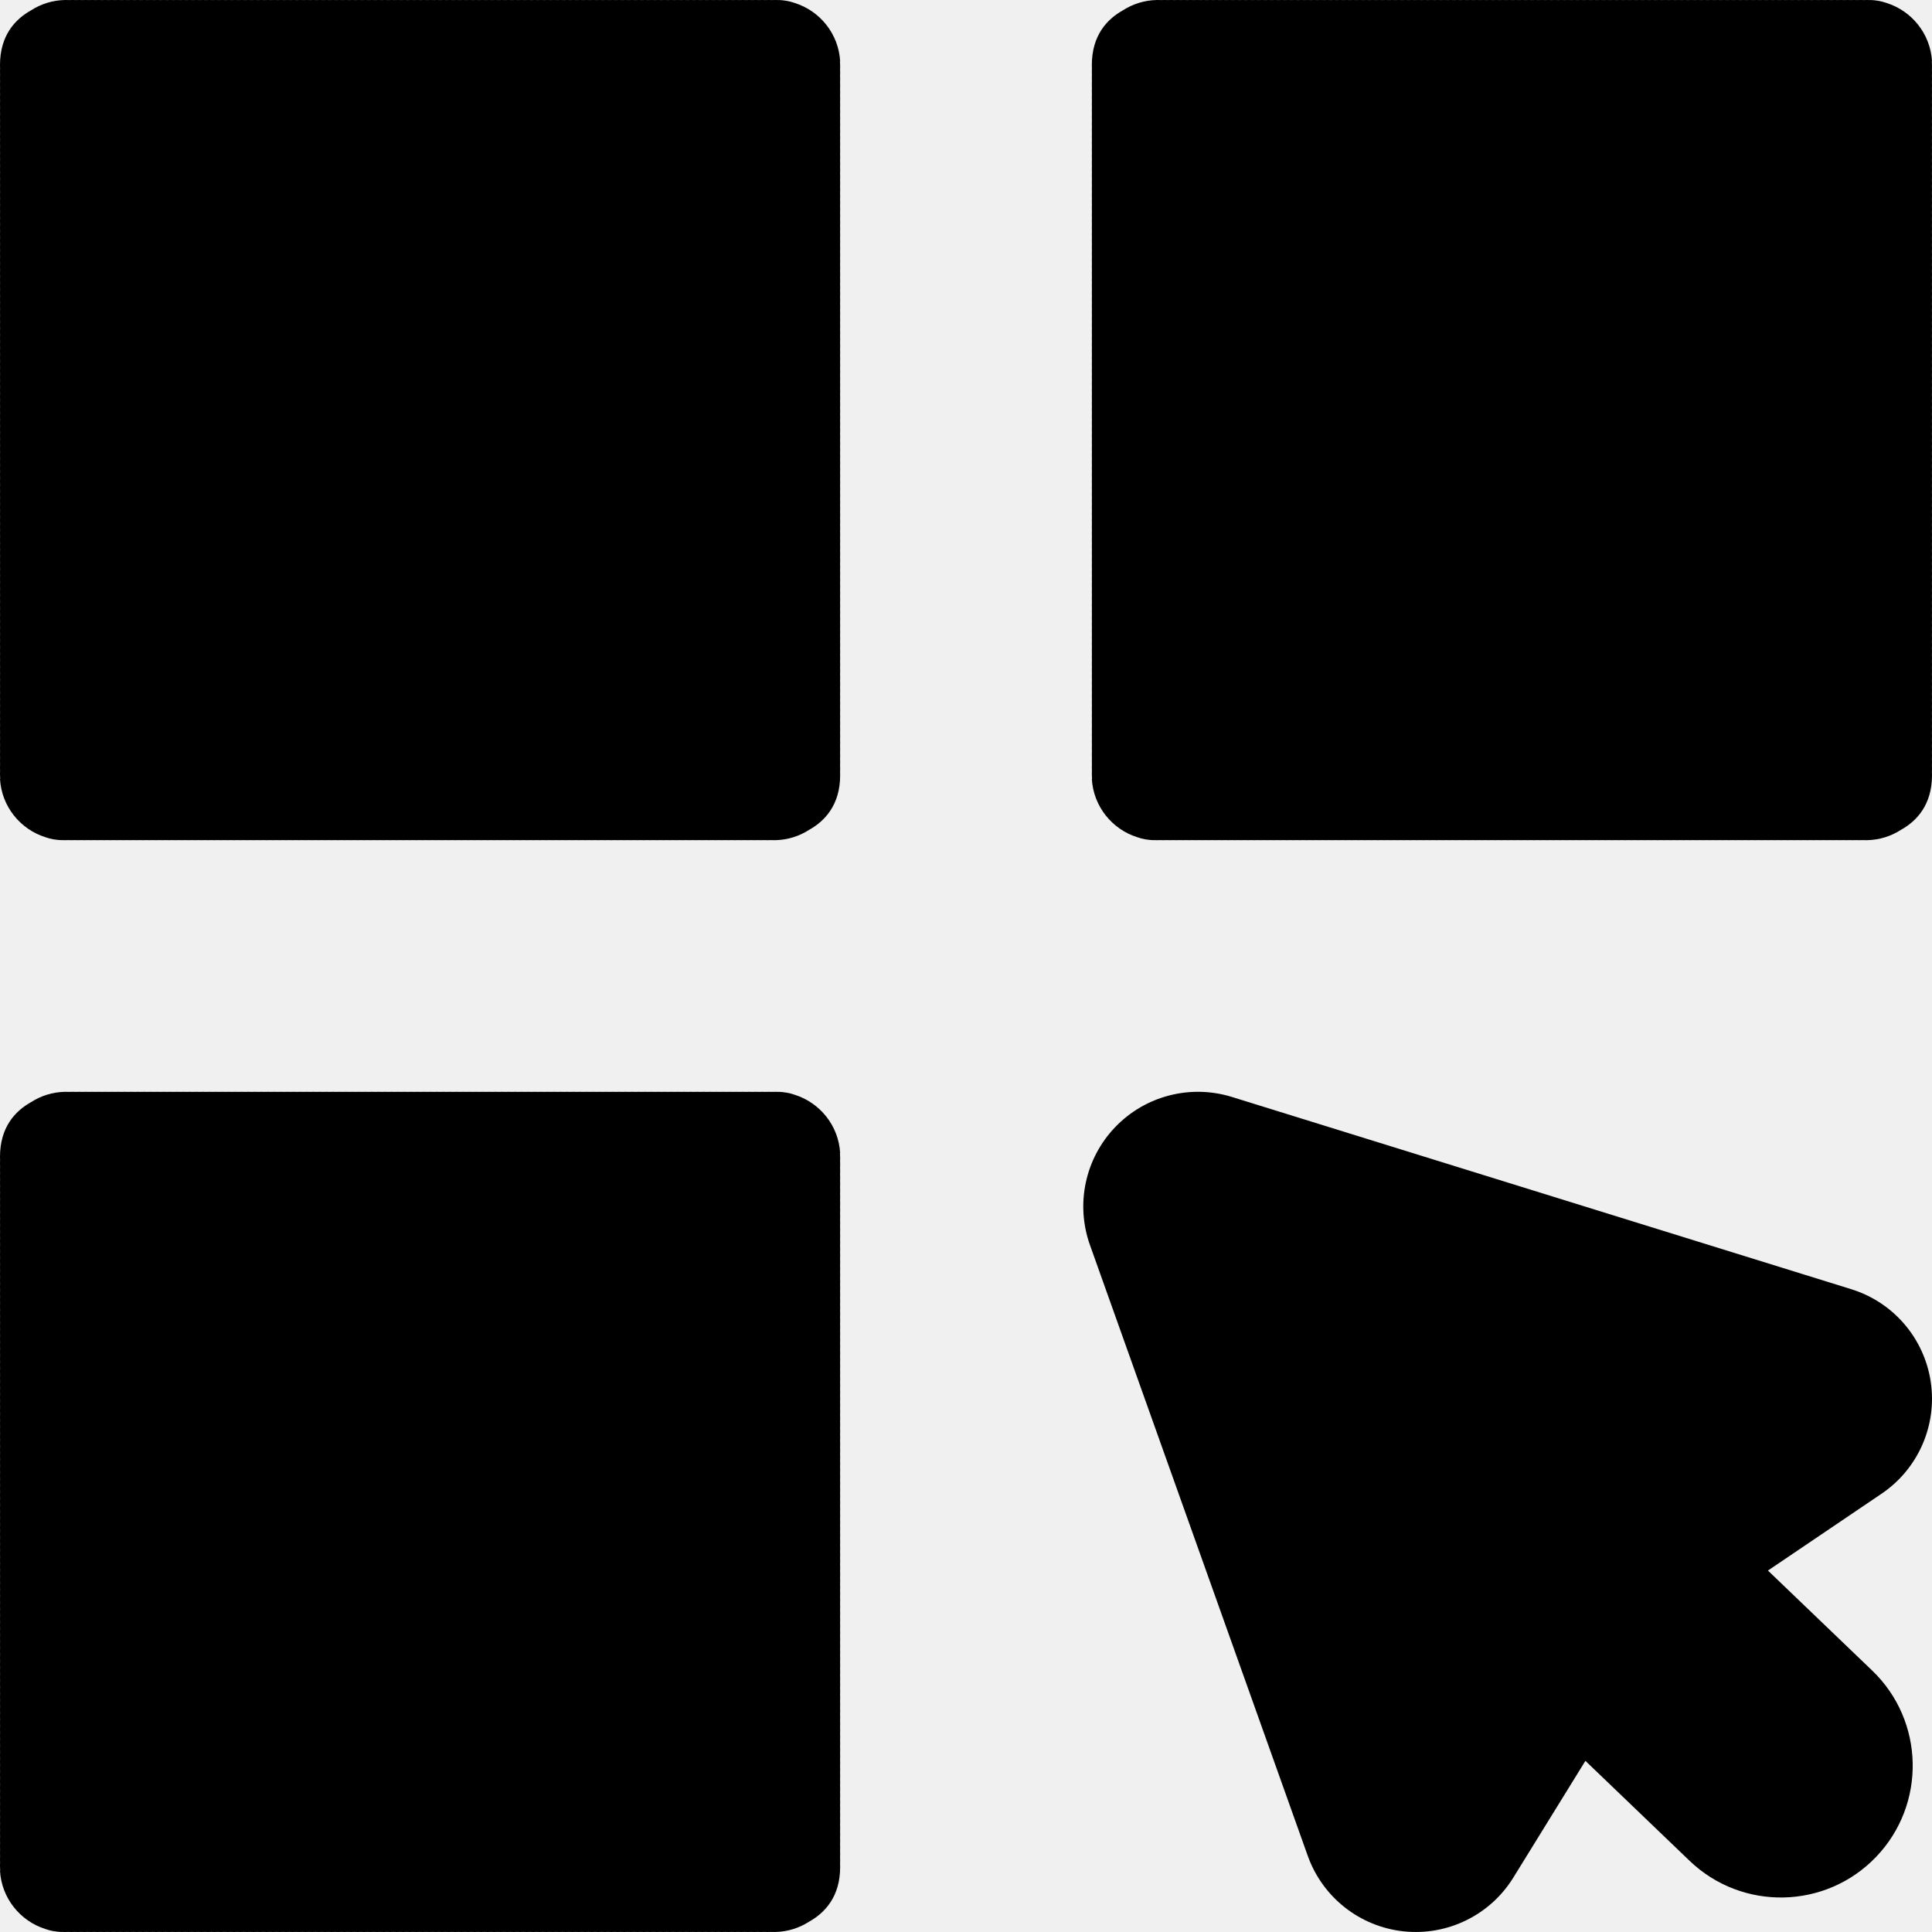
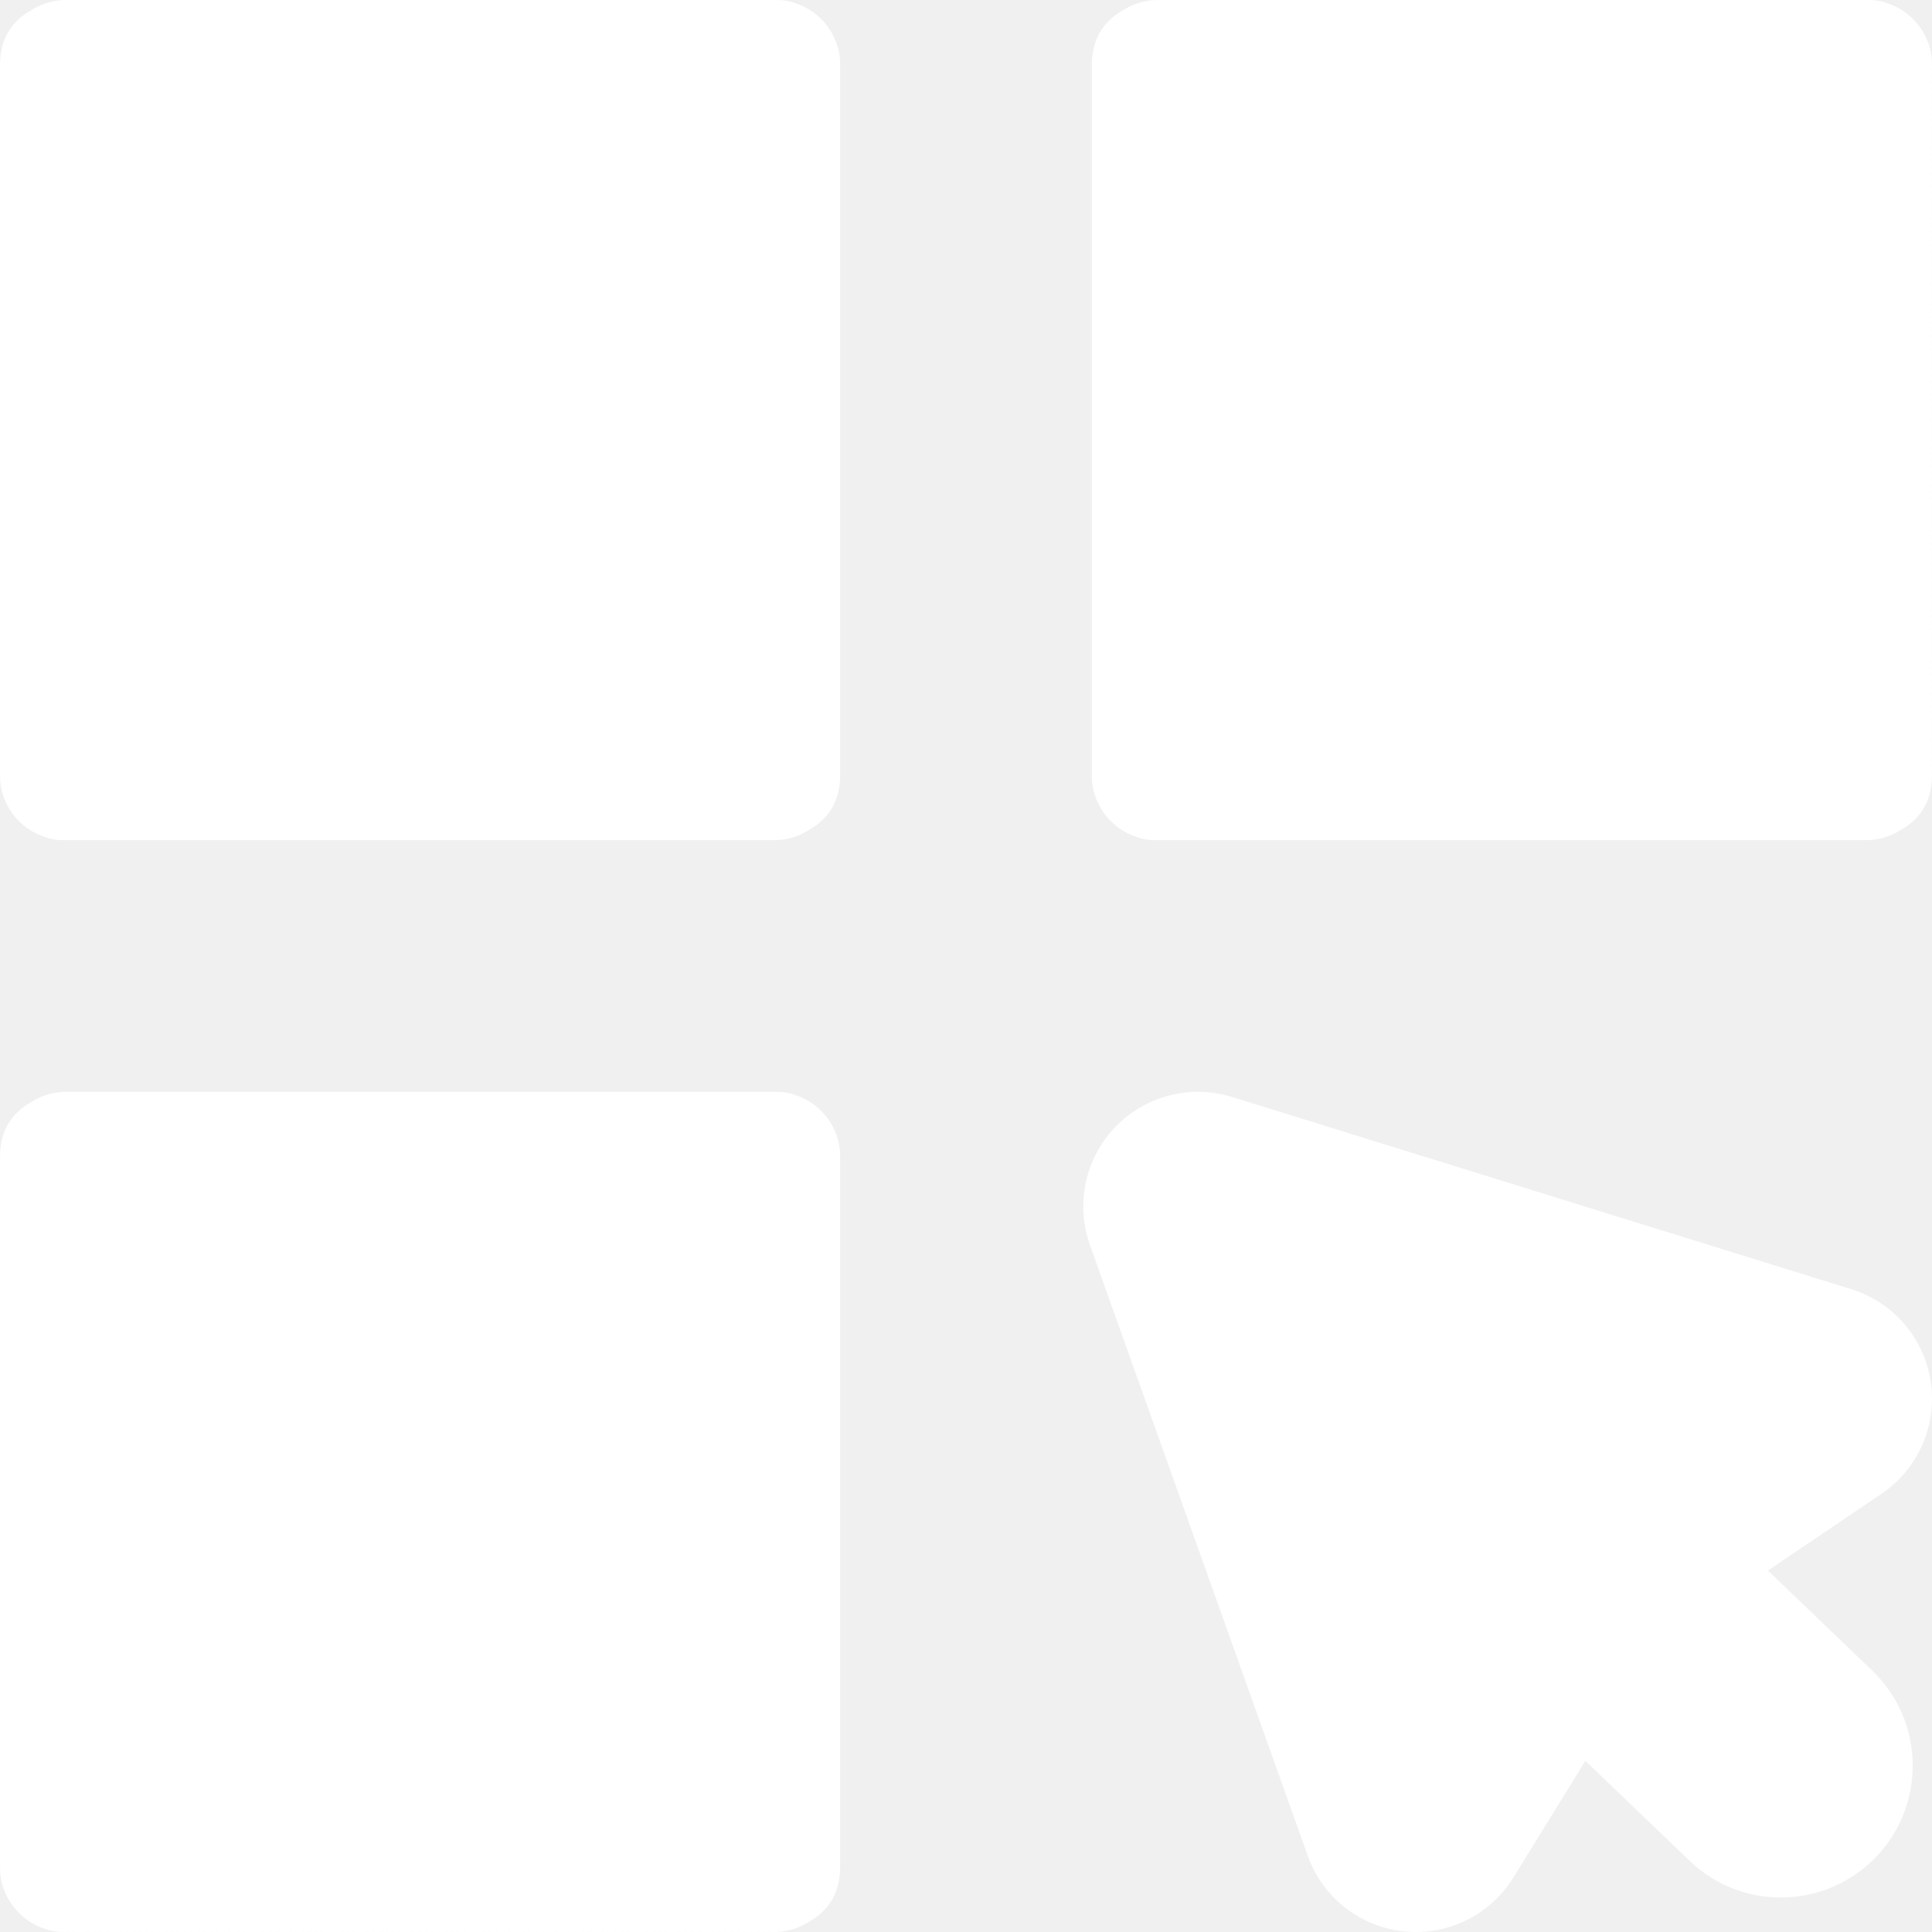
- <svg xmlns="http://www.w3.org/2000/svg" width="100%" height="100%" viewBox="0 0 512 512" version="1.1" xml:space="preserve" style="fill-rule:evenodd;clip-rule:evenodd;stroke-linejoin:round;stroke-miterlimit:2;">
+ <svg xmlns="http://www.w3.org/2000/svg" width="100%" height="100%" viewBox="0 0 512 512" version="1.1" xml:space="preserve" style="fill:white;fill-rule:evenodd;clip-rule:evenodd;stroke-linejoin:round;stroke-miterlimit:2;">
  <g transform="matrix(1.48959,0,0,1.48959,-133.607,-119.705)">
    <path d="M371.75,393.631L390.291,411.417C399.634,420.379 414.495,420.071 423.457,410.728C432.419,401.386 432.11,386.525 422.767,377.563C422.767,377.563 404.226,359.776 404.226,359.776C404.226,359.776 424.438,346.106 424.438,346.106C430.936,341.712 434.339,333.982 433.191,326.222C432.043,318.462 426.549,312.048 419.057,309.722C419.057,309.722 308.869,275.52 308.869,275.52C301.488,273.229 293.447,275.305 288.098,280.881C282.748,286.458 281.009,294.578 283.604,301.857C283.604,301.857 322.355,410.529 322.355,410.529C324.99,417.917 331.627,423.141 339.428,423.965C347.229,424.79 354.811,421.069 358.932,414.394L371.75,393.631Z" />
  </g>
  <g id="boxes" transform="matrix(1.57422,0,0,1.57422,-134.589,140.169)">
    <path d="M216.601,94.759L216.601,94.775C216.402,94.764 216.202,94.759 216,94.759L215.452,94.773L214.905,94.759L214.357,94.773L213.81,94.759L213.262,94.773L212.715,94.759L212.167,94.773L211.62,94.759L211.072,94.773L210.525,94.759L209.977,94.773L209.43,94.759L208.882,94.773L208.335,94.759L207.787,94.773L207.24,94.759L206.692,94.773L206.145,94.759L205.597,94.773L205.05,94.759L204.502,94.773L203.955,94.759L203.407,94.773L202.86,94.759L202.312,94.773L201.765,94.759L201.217,94.773L200.67,94.759L200.122,94.773L199.575,94.759L199.027,94.773L198.48,94.759L197.932,94.773L197.385,94.759L196.837,94.773L196.29,94.759L195.743,94.773L195.195,94.759L194.648,94.773L194.1,94.759L193.553,94.773L193.005,94.759L192.457,94.773L191.91,94.759L191.362,94.773L190.815,94.759L190.267,94.773L189.72,94.759L189.172,94.773L188.625,94.759L188.077,94.773L187.53,94.759L186.982,94.773L186.435,94.759L185.887,94.773L185.34,94.759L184.793,94.773L184.245,94.759L183.698,94.773L183.15,94.759L182.603,94.773L182.055,94.759L181.508,94.773L180.96,94.759L180.413,94.773L179.865,94.759L179.318,94.773L178.77,94.759L178.223,94.773L177.675,94.759L177.127,94.773L176.58,94.759L176.032,94.773L175.485,94.759L174.937,94.773L174.39,94.759L173.842,94.773L173.295,94.759L172.747,94.773L172.2,94.759L171.652,94.773L171.105,94.759L170.557,94.773L170.01,94.759L169.462,94.773L168.915,94.759L168.367,94.773L167.82,94.759L167.272,94.773L166.725,94.759L166.177,94.773L165.63,94.759L165.082,94.773L164.535,94.759L163.987,94.773L163.44,94.759L162.892,94.773L162.345,94.759L161.797,94.773L161.25,94.759L160.702,94.773L160.155,94.759L159.607,94.773L159.06,94.759L158.512,94.773L157.965,94.759L157.417,94.773L156.87,94.759L156.322,94.773L155.775,94.759L155.227,94.773L154.68,94.759L154.132,94.773L153.585,94.759L153.037,94.773L152.49,94.759L151.942,94.773L151.395,94.759L150.847,94.773L150.3,94.759L149.752,94.773L149.205,94.759L148.657,94.773L148.11,94.759L147.562,94.773L147.015,94.759L146.467,94.773L145.92,94.759L145.372,94.773L144.825,94.759L144.277,94.773L143.73,94.759L143.182,94.773L142.635,94.759L142.087,94.773L141.54,94.759L140.992,94.773L140.445,94.759L139.897,94.773L139.35,94.759L138.802,94.773L138.255,94.759L137.707,94.773L137.16,94.759L136.612,94.773L136.065,94.759L135.517,94.773L134.97,94.759L134.422,94.773L133.875,94.759L133.327,94.773L132.78,94.759L132.232,94.773L131.685,94.759L131.137,94.773L130.59,94.759L130.042,94.773L129.495,94.759L128.947,94.773L128.4,94.759L127.852,94.773L127.305,94.759L126.757,94.773L126.21,94.759L125.662,94.773L125.115,94.759L124.567,94.773L124.02,94.759L123.472,94.773L122.925,94.759L122.377,94.773L121.83,94.759L121.282,94.773L120.735,94.759L120.187,94.773L119.64,94.759L119.092,94.773L118.545,94.759L117.997,94.773L117.45,94.759L116.902,94.773L116.355,94.759L115.807,94.773L115.26,94.759L114.712,94.773L114.165,94.759L113.617,94.773L113.07,94.759L112.522,94.773L111.975,94.759L111.427,94.773L110.88,94.759L110.332,94.773L109.785,94.759L109.237,94.773L108.69,94.759L108.142,94.773L107.595,94.759L107.047,94.773L106.5,94.759L105.952,94.773L105.405,94.759L104.857,94.773L104.31,94.759L103.762,94.773L103.215,94.759L102.667,94.773L102.12,94.759L101.572,94.773L101.025,94.759L100.477,94.773L99.93,94.759L99.382,94.773L98.835,94.759L98.287,94.773L97.74,94.759L97.192,94.773L96.445,94.759C96.445,94.759 96.433,94.76 96.408,94.762C94.321,94.806 92.377,95.435 90.733,96.493C88.076,97.972 85.495,100.698 85.495,105.709L85.509,106.257L85.495,106.804L85.509,107.352L85.495,107.899L85.509,108.447L85.495,108.994L85.509,109.542L85.495,110.089L85.509,110.637L85.495,111.184L85.509,111.732L85.495,112.279L85.509,112.827L85.495,113.374L85.509,113.922L85.495,114.469L85.509,115.017L85.495,115.564L85.509,116.112L85.495,116.659L85.509,117.207L85.495,117.754L85.509,118.302L85.495,118.849L85.509,119.397L85.495,119.944L85.509,120.492L85.495,121.039L85.509,121.587L85.495,122.134L85.509,122.682L85.495,123.229L85.509,123.777L85.495,124.324L85.509,124.872L85.495,125.419L85.509,125.966L85.495,126.514L85.509,127.061L85.495,127.609L85.509,128.156L85.495,128.704L85.509,129.252L85.495,129.799L85.509,130.347L85.495,130.894L85.509,131.442L85.495,131.989L85.509,132.537L85.495,133.084L85.509,133.632L85.495,134.179L85.509,134.727L85.495,135.274L85.509,135.822L85.495,136.369L85.509,136.916L85.495,137.464L85.509,138.011L85.495,138.559L85.509,139.106L85.495,139.654L85.509,140.201L85.495,140.749L85.509,141.296L85.495,141.844L85.509,142.391L85.495,142.939L85.509,143.486L85.495,144.034L85.509,144.581L85.495,145.129L85.509,145.677L85.495,146.224L85.509,146.772L85.495,147.319L85.509,147.867L85.495,148.414L85.509,148.962L85.495,149.509L85.509,150.057L85.495,150.604L85.509,151.152L85.495,151.699L85.509,152.247L85.495,152.794L85.509,153.342L85.495,153.889L85.509,154.437L85.495,154.984L85.509,155.532L85.495,156.079L85.509,156.627L85.495,157.174L85.509,157.722L85.495,158.269L85.509,158.817L85.495,159.364L85.509,159.912L85.495,160.459L85.509,161.007L85.495,161.554L85.509,162.102L85.495,162.649L85.509,163.197L85.495,163.744L85.509,164.292L85.495,164.839L85.509,165.387L85.495,165.934L85.509,166.482L85.495,167.029L85.509,167.577L85.495,168.124L85.509,168.672L85.495,169.219L85.509,169.767L85.495,170.314L85.509,170.862L85.495,171.409L85.509,171.957L85.495,172.504L85.509,173.052L85.495,173.599L85.509,174.147L85.495,174.694L85.509,175.242L85.495,175.789L85.509,176.337L85.495,176.884L85.509,177.432L85.495,177.979L85.509,178.527L85.495,179.074L85.509,179.622L85.495,180.169L85.509,180.717L85.495,181.264L85.509,181.812L85.495,182.359L85.509,182.907L85.495,183.454L85.509,184.002L85.495,184.549L85.509,185.097L85.495,185.644L85.509,186.192L85.495,186.739L85.509,187.287L85.495,187.834L85.509,188.382L85.495,188.929L85.509,189.477L85.495,190.024L85.509,190.572L85.495,191.119L85.509,191.667L85.495,192.214L85.509,192.762L85.495,193.309L85.509,193.857L85.495,194.404L85.509,194.952L85.495,195.499L85.509,196.047L85.495,196.594L85.509,197.142L85.495,197.689L85.509,198.237L85.495,198.784L85.509,199.332L85.495,199.879L85.509,200.427L85.495,200.974L85.509,201.522L85.495,202.069L85.509,202.617L85.495,203.164L85.509,203.712L85.495,204.259L85.509,204.807L85.495,205.354L85.509,205.902L85.495,206.449L85.509,206.997L85.495,207.544L85.509,208.092L85.495,208.639L85.509,209.187L85.495,209.734L85.509,210.282L85.495,210.829L85.509,211.377L85.495,211.924L85.509,212.472L85.495,213.019L85.509,213.567L85.495,214.114L85.509,214.662L85.495,215.209L85.509,215.757L85.495,216.304L85.509,216.852L85.495,217.399L85.509,217.947L85.495,218.494L85.509,219.042L85.495,219.589L85.509,220.137L85.495,220.684L85.509,221.232L85.495,221.779L85.509,222.327L85.495,222.874L85.509,223.422L85.495,223.969L85.509,224.517L85.495,225.064C85.495,225.345 85.506,225.624 85.527,225.899L85.495,225.899C85.766,230.51 88.895,234.358 93.133,235.695L93.173,235.71C94.028,236.018 94.92,236.152 95.825,236.199L95.825,236.183C96.024,236.194 96.225,236.199 96.426,236.199L96.974,236.186L97.521,236.199L98.069,236.186L98.616,236.199L99.164,236.186L99.711,236.199L100.259,236.186L100.806,236.199L101.354,236.186L101.901,236.199L102.449,236.186L102.996,236.199L103.544,236.186L104.091,236.199L104.639,236.186L105.186,236.199L105.734,236.186L106.281,236.199L106.829,236.186L107.376,236.199L107.924,236.186L108.471,236.199L109.019,236.186L109.566,236.199L110.114,236.186L110.662,236.199L111.209,236.186L111.756,236.199L112.304,236.186L112.851,236.199L113.399,236.186L113.946,236.199L114.494,236.186L115.041,236.199L115.589,236.186L116.136,236.199L116.684,236.186L117.231,236.199L117.779,236.186L118.326,236.199L118.874,236.186L119.421,236.199L119.969,236.186L120.516,236.199L121.064,236.186L121.611,236.199L122.159,236.186L122.706,236.199L123.254,236.186L123.801,236.199L124.349,236.186L124.896,236.199L125.444,236.186L125.991,236.199L126.539,236.186L127.086,236.199L127.634,236.186L128.181,236.199L128.729,236.186L129.276,236.199L129.824,236.186L130.371,236.199L130.919,236.186L131.466,236.199L132.014,236.186L132.561,236.199L133.109,236.186L133.656,236.199L134.204,236.186L134.751,236.199L135.299,236.186L135.846,236.199L136.394,236.186L136.941,236.199L137.489,236.186L138.036,236.199L138.584,236.186L139.131,236.199L139.679,236.186L140.226,236.199L140.774,236.186L141.321,236.199L141.869,236.186L142.416,236.199L142.964,236.186L143.511,236.199L144.059,236.186L144.606,236.199L145.154,236.186L145.702,236.199L146.249,236.186L146.797,236.199L147.344,236.186L147.892,236.199L148.439,236.186L148.987,236.199L149.534,236.186L150.082,236.199L150.629,236.186L151.177,236.199L151.724,236.186L152.272,236.199L152.819,236.186L153.367,236.199L153.914,236.186L154.462,236.199L155.009,236.186L155.557,236.199L156.104,236.186L156.652,236.199L157.199,236.186L157.747,236.199L158.294,236.186L158.842,236.199L159.389,236.186L159.937,236.199L160.484,236.186L161.032,236.199L161.579,236.186L162.127,236.199L162.674,236.186L163.222,236.199L163.769,236.186L164.317,236.199L164.864,236.186L165.412,236.199L165.959,236.186L166.507,236.199L167.054,236.186L167.602,236.199L168.149,236.186L168.697,236.199L169.244,236.186L169.792,236.199L170.339,236.186L170.887,236.199L171.434,236.186L171.982,236.199L172.529,236.186L173.076,236.199L173.624,236.186L174.171,236.199L174.719,236.186L175.266,236.199L175.814,236.186L176.361,236.199L176.909,236.186L177.456,236.199L178.004,236.186L178.551,236.199L179.099,236.186L179.646,236.199L180.194,236.186L180.741,236.199L181.289,236.186L181.836,236.199L182.384,236.186L182.932,236.199L183.479,236.186L184.026,236.199L184.574,236.186L185.121,236.199L185.669,236.186L186.216,236.199L186.764,236.186L187.311,236.199L187.859,236.186L188.406,236.199L188.954,236.186L189.501,236.199L190.049,236.186L190.596,236.199L191.144,236.186L191.692,236.199L192.239,236.186L192.787,236.199L193.334,236.186L193.882,236.199L194.429,236.186L194.977,236.199L195.524,236.186L196.072,236.199L196.619,236.186L197.167,236.199L197.714,236.186L198.262,236.199L198.809,236.186L199.357,236.199L199.904,236.186L200.452,236.199L200.999,236.186L201.547,236.199L202.094,236.186L202.642,236.199L203.189,236.186L203.737,236.199L204.284,236.186L204.832,236.199L205.379,236.186L205.927,236.199L206.474,236.186L207.022,236.199L207.569,236.186L208.117,236.199L208.664,236.186L209.212,236.199L209.759,236.186L210.307,236.199L210.854,236.186L211.402,236.199L211.949,236.186L212.497,236.199L213.044,236.186L213.592,236.199L214.139,236.186L214.687,236.199L215.234,236.186L215.981,236.199C215.981,236.199 215.993,236.199 216.018,236.197C218.105,236.153 220.05,235.523 221.693,234.466C224.35,232.987 226.931,230.26 226.931,225.249L226.917,224.702L226.931,224.154L226.917,223.607L226.931,223.059L226.917,222.512L226.931,221.964L226.917,221.417L226.931,220.869L226.917,220.322L226.931,219.774L226.917,219.227L226.931,218.679L226.917,218.132L226.931,217.584L226.917,217.037L226.931,216.489L226.917,215.942L226.931,215.394L226.917,214.847L226.931,214.299L226.917,213.752L226.931,213.204L226.917,212.657L226.931,212.109L226.917,211.562L226.931,211.014L226.917,210.467L226.931,209.919L226.917,209.372L226.931,208.824L226.917,208.277L226.931,207.729L226.917,207.182L226.931,206.634L226.917,206.087L226.931,205.539L226.917,204.992L226.931,204.444L226.917,203.897L226.931,203.349L226.917,202.802L226.931,202.254L226.917,201.707L226.931,201.159L226.917,200.612L226.931,200.064L226.917,199.517L226.931,198.969L226.917,198.422L226.931,197.874L226.917,197.327L226.931,196.779L226.917,196.232L226.931,195.684L226.917,195.137L226.931,194.589L226.917,194.042L226.931,193.494L226.917,192.947L226.931,192.399L226.917,191.852L226.931,191.304L226.917,190.757L226.931,190.209L226.917,189.662L226.931,189.114L226.917,188.567L226.931,188.019L226.917,187.472L226.931,186.924L226.917,186.377L226.931,185.829L226.917,185.282L226.931,184.734L226.917,184.187L226.931,183.639L226.917,183.092L226.931,182.544L226.917,181.997L226.931,181.449L226.917,180.902L226.931,180.354L226.917,179.807L226.931,179.259L226.917,178.712L226.931,178.164L226.917,177.617L226.931,177.069L226.917,176.522L226.931,175.974L226.917,175.427L226.931,174.879L226.917,174.332L226.931,173.784L226.917,173.237L226.931,172.689L226.917,172.142L226.931,171.594L226.917,171.047L226.931,170.499L226.917,169.952L226.931,169.404L226.917,168.857L226.931,168.309L226.917,167.762L226.931,167.214L226.917,166.667L226.931,166.119L226.917,165.572L226.931,165.024L226.917,164.477L226.931,163.929L226.917,163.382L226.931,162.834L226.917,162.287L226.931,161.739L226.917,161.192L226.931,160.644L226.917,160.097L226.931,159.549L226.917,159.002L226.931,158.454L226.917,157.907L226.931,157.359L226.917,156.812L226.931,156.264L226.917,155.717L226.931,155.169L226.917,154.622L226.931,154.074L226.917,153.527L226.931,152.979L226.917,152.432L226.931,151.884L226.917,151.337L226.931,150.789L226.917,150.242L226.931,149.694L226.917,149.147L226.931,148.599L226.917,148.052L226.931,147.504L226.917,146.957L226.931,146.409L226.917,145.862L226.931,145.314L226.917,144.767L226.931,144.219L226.917,143.672L226.931,143.124L226.917,142.577L226.931,142.029L226.917,141.482L226.931,140.934L226.917,140.387L226.931,139.839L226.917,139.292L226.931,138.744L226.917,138.197L226.931,137.649L226.917,137.102L226.931,136.554L226.917,136.007L226.931,135.459L226.917,134.912L226.931,134.364L226.917,133.817L226.931,133.269L226.917,132.722L226.931,132.174L226.917,131.627L226.931,131.079L226.917,130.532L226.931,129.984L226.917,129.437L226.931,128.889L226.917,128.342L226.931,127.794L226.917,127.247L226.931,126.699L226.917,126.152L226.931,125.604L226.917,125.057L226.931,124.509L226.917,123.962L226.931,123.414L226.917,122.867L226.931,122.319L226.917,121.772L226.931,121.224L226.917,120.677L226.931,120.129L226.917,119.582L226.931,119.034L226.917,118.487L226.931,117.939L226.917,117.392L226.931,116.844L226.917,116.297L226.931,115.749L226.917,115.202L226.931,114.654L226.917,114.107L226.931,113.559L226.917,113.012L226.931,112.464L226.917,111.917L226.931,111.369L226.917,110.822L226.931,110.274L226.917,109.727L226.931,109.179L226.917,108.632L226.931,108.084L226.917,107.537L226.931,106.989L226.917,106.442L226.931,105.894C226.931,105.613 226.92,105.335 226.899,105.06L226.931,105.06C226.661,100.448 223.531,96.6 219.293,95.264L219.253,95.248C218.398,94.94 217.506,94.806 216.601,94.759Z" />
  </g>
  <g id="boxes1" transform="matrix(1.57422,0,0,1.57422,-134.589,-149.172)">
    <path d="M216.601,94.759L216.601,94.775C216.402,94.764 216.202,94.759 216,94.759L215.452,94.773L214.905,94.759L214.357,94.773L213.81,94.759L213.262,94.773L212.715,94.759L212.167,94.773L211.62,94.759L211.072,94.773L210.525,94.759L209.977,94.773L209.43,94.759L208.882,94.773L208.335,94.759L207.787,94.773L207.24,94.759L206.692,94.773L206.145,94.759L205.597,94.773L205.05,94.759L204.502,94.773L203.955,94.759L203.407,94.773L202.86,94.759L202.312,94.773L201.765,94.759L201.217,94.773L200.67,94.759L200.122,94.773L199.575,94.759L199.027,94.773L198.48,94.759L197.932,94.773L197.385,94.759L196.837,94.773L196.29,94.759L195.743,94.773L195.195,94.759L194.648,94.773L194.1,94.759L193.553,94.773L193.005,94.759L192.457,94.773L191.91,94.759L191.362,94.773L190.815,94.759L190.267,94.773L189.72,94.759L189.172,94.773L188.625,94.759L188.077,94.773L187.53,94.759L186.982,94.773L186.435,94.759L185.887,94.773L185.34,94.759L184.793,94.773L184.245,94.759L183.698,94.773L183.15,94.759L182.603,94.773L182.055,94.759L181.508,94.773L180.96,94.759L180.413,94.773L179.865,94.759L179.318,94.773L178.77,94.759L178.223,94.773L177.675,94.759L177.127,94.773L176.58,94.759L176.032,94.773L175.485,94.759L174.937,94.773L174.39,94.759L173.842,94.773L173.295,94.759L172.747,94.773L172.2,94.759L171.652,94.773L171.105,94.759L170.557,94.773L170.01,94.759L169.462,94.773L168.915,94.759L168.367,94.773L167.82,94.759L167.272,94.773L166.725,94.759L166.177,94.773L165.63,94.759L165.082,94.773L164.535,94.759L163.987,94.773L163.44,94.759L162.892,94.773L162.345,94.759L161.797,94.773L161.25,94.759L160.702,94.773L160.155,94.759L159.607,94.773L159.06,94.759L158.512,94.773L157.965,94.759L157.417,94.773L156.87,94.759L156.322,94.773L155.775,94.759L155.227,94.773L154.68,94.759L154.132,94.773L153.585,94.759L153.037,94.773L152.49,94.759L151.942,94.773L151.395,94.759L150.847,94.773L150.3,94.759L149.752,94.773L149.205,94.759L148.657,94.773L148.11,94.759L147.562,94.773L147.015,94.759L146.467,94.773L145.92,94.759L145.372,94.773L144.825,94.759L144.277,94.773L143.73,94.759L143.182,94.773L142.635,94.759L142.087,94.773L141.54,94.759L140.992,94.773L140.445,94.759L139.897,94.773L139.35,94.759L138.802,94.773L138.255,94.759L137.707,94.773L137.16,94.759L136.612,94.773L136.065,94.759L135.517,94.773L134.97,94.759L134.422,94.773L133.875,94.759L133.327,94.773L132.78,94.759L132.232,94.773L131.685,94.759L131.137,94.773L130.59,94.759L130.042,94.773L129.495,94.759L128.947,94.773L128.4,94.759L127.852,94.773L127.305,94.759L126.757,94.773L126.21,94.759L125.662,94.773L125.115,94.759L124.567,94.773L124.02,94.759L123.472,94.773L122.925,94.759L122.377,94.773L121.83,94.759L121.282,94.773L120.735,94.759L120.187,94.773L119.64,94.759L119.092,94.773L118.545,94.759L117.997,94.773L117.45,94.759L116.902,94.773L116.355,94.759L115.807,94.773L115.26,94.759L114.712,94.773L114.165,94.759L113.617,94.773L113.07,94.759L112.522,94.773L111.975,94.759L111.427,94.773L110.88,94.759L110.332,94.773L109.785,94.759L109.237,94.773L108.69,94.759L108.142,94.773L107.595,94.759L107.047,94.773L106.5,94.759L105.952,94.773L105.405,94.759L104.857,94.773L104.31,94.759L103.762,94.773L103.215,94.759L102.667,94.773L102.12,94.759L101.572,94.773L101.025,94.759L100.477,94.773L99.93,94.759L99.382,94.773L98.835,94.759L98.287,94.773L97.74,94.759L97.192,94.773L96.445,94.759C96.445,94.759 96.433,94.76 96.408,94.762C94.321,94.806 92.377,95.435 90.733,96.493C88.076,97.972 85.495,100.698 85.495,105.709L85.509,106.257L85.495,106.804L85.509,107.352L85.495,107.899L85.509,108.447L85.495,108.994L85.509,109.542L85.495,110.089L85.509,110.637L85.495,111.184L85.509,111.732L85.495,112.279L85.509,112.827L85.495,113.374L85.509,113.922L85.495,114.469L85.509,115.017L85.495,115.564L85.509,116.112L85.495,116.659L85.509,117.207L85.495,117.754L85.509,118.302L85.495,118.849L85.509,119.397L85.495,119.944L85.509,120.492L85.495,121.039L85.509,121.587L85.495,122.134L85.509,122.682L85.495,123.229L85.509,123.777L85.495,124.324L85.509,124.872L85.495,125.419L85.509,125.966L85.495,126.514L85.509,127.061L85.495,127.609L85.509,128.156L85.495,128.704L85.509,129.252L85.495,129.799L85.509,130.347L85.495,130.894L85.509,131.442L85.495,131.989L85.509,132.537L85.495,133.084L85.509,133.632L85.495,134.179L85.509,134.727L85.495,135.274L85.509,135.822L85.495,136.369L85.509,136.916L85.495,137.464L85.509,138.011L85.495,138.559L85.509,139.106L85.495,139.654L85.509,140.201L85.495,140.749L85.509,141.296L85.495,141.844L85.509,142.391L85.495,142.939L85.509,143.486L85.495,144.034L85.509,144.581L85.495,145.129L85.509,145.677L85.495,146.224L85.509,146.772L85.495,147.319L85.509,147.867L85.495,148.414L85.509,148.962L85.495,149.509L85.509,150.057L85.495,150.604L85.509,151.152L85.495,151.699L85.509,152.247L85.495,152.794L85.509,153.342L85.495,153.889L85.509,154.437L85.495,154.984L85.509,155.532L85.495,156.079L85.509,156.627L85.495,157.174L85.509,157.722L85.495,158.269L85.509,158.817L85.495,159.364L85.509,159.912L85.495,160.459L85.509,161.007L85.495,161.554L85.509,162.102L85.495,162.649L85.509,163.197L85.495,163.744L85.509,164.292L85.495,164.839L85.509,165.387L85.495,165.934L85.509,166.482L85.495,167.029L85.509,167.577L85.495,168.124L85.509,168.672L85.495,169.219L85.509,169.767L85.495,170.314L85.509,170.862L85.495,171.409L85.509,171.957L85.495,172.504L85.509,173.052L85.495,173.599L85.509,174.147L85.495,174.694L85.509,175.242L85.495,175.789L85.509,176.337L85.495,176.884L85.509,177.432L85.495,177.979L85.509,178.527L85.495,179.074L85.509,179.622L85.495,180.169L85.509,180.717L85.495,181.264L85.509,181.812L85.495,182.359L85.509,182.907L85.495,183.454L85.509,184.002L85.495,184.549L85.509,185.097L85.495,185.644L85.509,186.192L85.495,186.739L85.509,187.287L85.495,187.834L85.509,188.382L85.495,188.929L85.509,189.477L85.495,190.024L85.509,190.572L85.495,191.119L85.509,191.667L85.495,192.214L85.509,192.762L85.495,193.309L85.509,193.857L85.495,194.404L85.509,194.952L85.495,195.499L85.509,196.047L85.495,196.594L85.509,197.142L85.495,197.689L85.509,198.237L85.495,198.784L85.509,199.332L85.495,199.879L85.509,200.427L85.495,200.974L85.509,201.522L85.495,202.069L85.509,202.617L85.495,203.164L85.509,203.712L85.495,204.259L85.509,204.807L85.495,205.354L85.509,205.902L85.495,206.449L85.509,206.997L85.495,207.544L85.509,208.092L85.495,208.639L85.509,209.187L85.495,209.734L85.509,210.282L85.495,210.829L85.509,211.377L85.495,211.924L85.509,212.472L85.495,213.019L85.509,213.567L85.495,214.114L85.509,214.662L85.495,215.209L85.509,215.757L85.495,216.304L85.509,216.852L85.495,217.399L85.509,217.947L85.495,218.494L85.509,219.042L85.495,219.589L85.509,220.137L85.495,220.684L85.509,221.232L85.495,221.779L85.509,222.327L85.495,222.874L85.509,223.422L85.495,223.969L85.509,224.517L85.495,225.064C85.495,225.345 85.506,225.624 85.527,225.899L85.495,225.899C85.766,230.51 88.895,234.358 93.133,235.695L93.173,235.71C94.028,236.018 94.92,236.152 95.825,236.199L95.825,236.183C96.024,236.194 96.225,236.199 96.426,236.199L96.974,236.186L97.521,236.199L98.069,236.186L98.616,236.199L99.164,236.186L99.711,236.199L100.259,236.186L100.806,236.199L101.354,236.186L101.901,236.199L102.449,236.186L102.996,236.199L103.544,236.186L104.091,236.199L104.639,236.186L105.186,236.199L105.734,236.186L106.281,236.199L106.829,236.186L107.376,236.199L107.924,236.186L108.471,236.199L109.019,236.186L109.566,236.199L110.114,236.186L110.662,236.199L111.209,236.186L111.756,236.199L112.304,236.186L112.851,236.199L113.399,236.186L113.946,236.199L114.494,236.186L115.041,236.199L115.589,236.186L116.136,236.199L116.684,236.186L117.231,236.199L117.779,236.186L118.326,236.199L118.874,236.186L119.421,236.199L119.969,236.186L120.516,236.199L121.064,236.186L121.611,236.199L122.159,236.186L122.706,236.199L123.254,236.186L123.801,236.199L124.349,236.186L124.896,236.199L125.444,236.186L125.991,236.199L126.539,236.186L127.086,236.199L127.634,236.186L128.181,236.199L128.729,236.186L129.276,236.199L129.824,236.186L130.371,236.199L130.919,236.186L131.466,236.199L132.014,236.186L132.561,236.199L133.109,236.186L133.656,236.199L134.204,236.186L134.751,236.199L135.299,236.186L135.846,236.199L136.394,236.186L136.941,236.199L137.489,236.186L138.036,236.199L138.584,236.186L139.131,236.199L139.679,236.186L140.226,236.199L140.774,236.186L141.321,236.199L141.869,236.186L142.416,236.199L142.964,236.186L143.511,236.199L144.059,236.186L144.606,236.199L145.154,236.186L145.702,236.199L146.249,236.186L146.797,236.199L147.344,236.186L147.892,236.199L148.439,236.186L148.987,236.199L149.534,236.186L150.082,236.199L150.629,236.186L151.177,236.199L151.724,236.186L152.272,236.199L152.819,236.186L153.367,236.199L153.914,236.186L154.462,236.199L155.009,236.186L155.557,236.199L156.104,236.186L156.652,236.199L157.199,236.186L157.747,236.199L158.294,236.186L158.842,236.199L159.389,236.186L159.937,236.199L160.484,236.186L161.032,236.199L161.579,236.186L162.127,236.199L162.674,236.186L163.222,236.199L163.769,236.186L164.317,236.199L164.864,236.186L165.412,236.199L165.959,236.186L166.507,236.199L167.054,236.186L167.602,236.199L168.149,236.186L168.697,236.199L169.244,236.186L169.792,236.199L170.339,236.186L170.887,236.199L171.434,236.186L171.982,236.199L172.529,236.186L173.076,236.199L173.624,236.186L174.171,236.199L174.719,236.186L175.266,236.199L175.814,236.186L176.361,236.199L176.909,236.186L177.456,236.199L178.004,236.186L178.551,236.199L179.099,236.186L179.646,236.199L180.194,236.186L180.741,236.199L181.289,236.186L181.836,236.199L182.384,236.186L182.932,236.199L183.479,236.186L184.026,236.199L184.574,236.186L185.121,236.199L185.669,236.186L186.216,236.199L186.764,236.186L187.311,236.199L187.859,236.186L188.406,236.199L188.954,236.186L189.501,236.199L190.049,236.186L190.596,236.199L191.144,236.186L191.692,236.199L192.239,236.186L192.787,236.199L193.334,236.186L193.882,236.199L194.429,236.186L194.977,236.199L195.524,236.186L196.072,236.199L196.619,236.186L197.167,236.199L197.714,236.186L198.262,236.199L198.809,236.186L199.357,236.199L199.904,236.186L200.452,236.199L200.999,236.186L201.547,236.199L202.094,236.186L202.642,236.199L203.189,236.186L203.737,236.199L204.284,236.186L204.832,236.199L205.379,236.186L205.927,236.199L206.474,236.186L207.022,236.199L207.569,236.186L208.117,236.199L208.664,236.186L209.212,236.199L209.759,236.186L210.307,236.199L210.854,236.186L211.402,236.199L211.949,236.186L212.497,236.199L213.044,236.186L213.592,236.199L214.139,236.186L214.687,236.199L215.234,236.186L215.981,236.199C215.981,236.199 215.993,236.199 216.018,236.197C218.105,236.153 220.05,235.523 221.693,234.466C224.35,232.987 226.931,230.26 226.931,225.249L226.917,224.702L226.931,224.154L226.917,223.607L226.931,223.059L226.917,222.512L226.931,221.964L226.917,221.417L226.931,220.869L226.917,220.322L226.931,219.774L226.917,219.227L226.931,218.679L226.917,218.132L226.931,217.584L226.917,217.037L226.931,216.489L226.917,215.942L226.931,215.394L226.917,214.847L226.931,214.299L226.917,213.752L226.931,213.204L226.917,212.657L226.931,212.109L226.917,211.562L226.931,211.014L226.917,210.467L226.931,209.919L226.917,209.372L226.931,208.824L226.917,208.277L226.931,207.729L226.917,207.182L226.931,206.634L226.917,206.087L226.931,205.539L226.917,204.992L226.931,204.444L226.917,203.897L226.931,203.349L226.917,202.802L226.931,202.254L226.917,201.707L226.931,201.159L226.917,200.612L226.931,200.064L226.917,199.517L226.931,198.969L226.917,198.422L226.931,197.874L226.917,197.327L226.931,196.779L226.917,196.232L226.931,195.684L226.917,195.137L226.931,194.589L226.917,194.042L226.931,193.494L226.917,192.947L226.931,192.399L226.917,191.852L226.931,191.304L226.917,190.757L226.931,190.209L226.917,189.662L226.931,189.114L226.917,188.567L226.931,188.019L226.917,187.472L226.931,186.924L226.917,186.377L226.931,185.829L226.917,185.282L226.931,184.734L226.917,184.187L226.931,183.639L226.917,183.092L226.931,182.544L226.917,181.997L226.931,181.449L226.917,180.902L226.931,180.354L226.917,179.807L226.931,179.259L226.917,178.712L226.931,178.164L226.917,177.617L226.931,177.069L226.917,176.522L226.931,175.974L226.917,175.427L226.931,174.879L226.917,174.332L226.931,173.784L226.917,173.237L226.931,172.689L226.917,172.142L226.931,171.594L226.917,171.047L226.931,170.499L226.917,169.952L226.931,169.404L226.917,168.857L226.931,168.309L226.917,167.762L226.931,167.214L226.917,166.667L226.931,166.119L226.917,165.572L226.931,165.024L226.917,164.477L226.931,163.929L226.917,163.382L226.931,162.834L226.917,162.287L226.931,161.739L226.917,161.192L226.931,160.644L226.917,160.097L226.931,159.549L226.917,159.002L226.931,158.454L226.917,157.907L226.931,157.359L226.917,156.812L226.931,156.264L226.917,155.717L226.931,155.169L226.917,154.622L226.931,154.074L226.917,153.527L226.931,152.979L226.917,152.432L226.931,151.884L226.917,151.337L226.931,150.789L226.917,150.242L226.931,149.694L226.917,149.147L226.931,148.599L226.917,148.052L226.931,147.504L226.917,146.957L226.931,146.409L226.917,145.862L226.931,145.314L226.917,144.767L226.931,144.219L226.917,143.672L226.931,143.124L226.917,142.577L226.931,142.029L226.917,141.482L226.931,140.934L226.917,140.387L226.931,139.839L226.917,139.292L226.931,138.744L226.917,138.197L226.931,137.649L226.917,137.102L226.931,136.554L226.917,136.007L226.931,135.459L226.917,134.912L226.931,134.364L226.917,133.817L226.931,133.269L226.917,132.722L226.931,132.174L226.917,131.627L226.931,131.079L226.917,130.532L226.931,129.984L226.917,129.437L226.931,128.889L226.917,128.342L226.931,127.794L226.917,127.247L226.931,126.699L226.917,126.152L226.931,125.604L226.917,125.057L226.931,124.509L226.917,123.962L226.931,123.414L226.917,122.867L226.931,122.319L226.917,121.772L226.931,121.224L226.917,120.677L226.931,120.129L226.917,119.582L226.931,119.034L226.917,118.487L226.931,117.939L226.917,117.392L226.931,116.844L226.917,116.297L226.931,115.749L226.917,115.202L226.931,114.654L226.917,114.107L226.931,113.559L226.917,113.012L226.931,112.464L226.917,111.917L226.931,111.369L226.917,110.822L226.931,110.274L226.917,109.727L226.931,109.179L226.917,108.632L226.931,108.084L226.917,107.537L226.931,106.989L226.917,106.442L226.931,105.894C226.931,105.613 226.92,105.335 226.899,105.06L226.931,105.06C226.661,100.448 223.531,96.6 219.293,95.264L219.253,95.248C218.398,94.94 217.506,94.806 216.601,94.759Z" />
  </g>
  <g id="boxes2" transform="matrix(1.57422,0,0,1.57422,154.76,-149.172)">
    <path d="M216.601,94.759L216.601,94.775C216.402,94.764 216.202,94.759 216,94.759L215.452,94.773L214.905,94.759L214.357,94.773L213.81,94.759L213.262,94.773L212.715,94.759L212.167,94.773L211.62,94.759L211.072,94.773L210.525,94.759L209.977,94.773L209.43,94.759L208.882,94.773L208.335,94.759L207.787,94.773L207.24,94.759L206.692,94.773L206.145,94.759L205.597,94.773L205.05,94.759L204.502,94.773L203.955,94.759L203.407,94.773L202.86,94.759L202.312,94.773L201.765,94.759L201.217,94.773L200.67,94.759L200.122,94.773L199.575,94.759L199.027,94.773L198.48,94.759L197.932,94.773L197.385,94.759L196.837,94.773L196.29,94.759L195.743,94.773L195.195,94.759L194.648,94.773L194.1,94.759L193.553,94.773L193.005,94.759L192.457,94.773L191.91,94.759L191.362,94.773L190.815,94.759L190.267,94.773L189.72,94.759L189.172,94.773L188.625,94.759L188.077,94.773L187.53,94.759L186.982,94.773L186.435,94.759L185.887,94.773L185.34,94.759L184.793,94.773L184.245,94.759L183.698,94.773L183.15,94.759L182.603,94.773L182.055,94.759L181.508,94.773L180.96,94.759L180.413,94.773L179.865,94.759L179.318,94.773L178.77,94.759L178.223,94.773L177.675,94.759L177.127,94.773L176.58,94.759L176.032,94.773L175.485,94.759L174.937,94.773L174.39,94.759L173.842,94.773L173.295,94.759L172.747,94.773L172.2,94.759L171.652,94.773L171.105,94.759L170.557,94.773L170.01,94.759L169.462,94.773L168.915,94.759L168.367,94.773L167.82,94.759L167.272,94.773L166.725,94.759L166.177,94.773L165.63,94.759L165.082,94.773L164.535,94.759L163.987,94.773L163.44,94.759L162.892,94.773L162.345,94.759L161.797,94.773L161.25,94.759L160.702,94.773L160.155,94.759L159.607,94.773L159.06,94.759L158.512,94.773L157.965,94.759L157.417,94.773L156.87,94.759L156.322,94.773L155.775,94.759L155.227,94.773L154.68,94.759L154.132,94.773L153.585,94.759L153.037,94.773L152.49,94.759L151.942,94.773L151.395,94.759L150.847,94.773L150.3,94.759L149.752,94.773L149.205,94.759L148.657,94.773L148.11,94.759L147.562,94.773L147.015,94.759L146.467,94.773L145.92,94.759L145.372,94.773L144.825,94.759L144.277,94.773L143.73,94.759L143.182,94.773L142.635,94.759L142.087,94.773L141.54,94.759L140.992,94.773L140.445,94.759L139.897,94.773L139.35,94.759L138.802,94.773L138.255,94.759L137.707,94.773L137.16,94.759L136.612,94.773L136.065,94.759L135.517,94.773L134.97,94.759L134.422,94.773L133.875,94.759L133.327,94.773L132.78,94.759L132.232,94.773L131.685,94.759L131.137,94.773L130.59,94.759L130.042,94.773L129.495,94.759L128.947,94.773L128.4,94.759L127.852,94.773L127.305,94.759L126.757,94.773L126.21,94.759L125.662,94.773L125.115,94.759L124.567,94.773L124.02,94.759L123.472,94.773L122.925,94.759L122.377,94.773L121.83,94.759L121.282,94.773L120.735,94.759L120.187,94.773L119.64,94.759L119.092,94.773L118.545,94.759L117.997,94.773L117.45,94.759L116.902,94.773L116.355,94.759L115.807,94.773L115.26,94.759L114.712,94.773L114.165,94.759L113.617,94.773L113.07,94.759L112.522,94.773L111.975,94.759L111.427,94.773L110.88,94.759L110.332,94.773L109.785,94.759L109.237,94.773L108.69,94.759L108.142,94.773L107.595,94.759L107.047,94.773L106.5,94.759L105.952,94.773L105.405,94.759L104.857,94.773L104.31,94.759L103.762,94.773L103.215,94.759L102.667,94.773L102.12,94.759L101.572,94.773L101.025,94.759L100.477,94.773L99.93,94.759L99.382,94.773L98.835,94.759L98.287,94.773L97.74,94.759L97.192,94.773L96.445,94.759C96.445,94.759 96.433,94.76 96.408,94.762C94.321,94.806 92.377,95.435 90.733,96.493C88.076,97.972 85.495,100.698 85.495,105.709L85.509,106.257L85.495,106.804L85.509,107.352L85.495,107.899L85.509,108.447L85.495,108.994L85.509,109.542L85.495,110.089L85.509,110.637L85.495,111.184L85.509,111.732L85.495,112.279L85.509,112.827L85.495,113.374L85.509,113.922L85.495,114.469L85.509,115.017L85.495,115.564L85.509,116.112L85.495,116.659L85.509,117.207L85.495,117.754L85.509,118.302L85.495,118.849L85.509,119.397L85.495,119.944L85.509,120.492L85.495,121.039L85.509,121.587L85.495,122.134L85.509,122.682L85.495,123.229L85.509,123.777L85.495,124.324L85.509,124.872L85.495,125.419L85.509,125.966L85.495,126.514L85.509,127.061L85.495,127.609L85.509,128.156L85.495,128.704L85.509,129.252L85.495,129.799L85.509,130.347L85.495,130.894L85.509,131.442L85.495,131.989L85.509,132.537L85.495,133.084L85.509,133.632L85.495,134.179L85.509,134.727L85.495,135.274L85.509,135.822L85.495,136.369L85.509,136.916L85.495,137.464L85.509,138.011L85.495,138.559L85.509,139.106L85.495,139.654L85.509,140.201L85.495,140.749L85.509,141.296L85.495,141.844L85.509,142.391L85.495,142.939L85.509,143.486L85.495,144.034L85.509,144.581L85.495,145.129L85.509,145.677L85.495,146.224L85.509,146.772L85.495,147.319L85.509,147.867L85.495,148.414L85.509,148.962L85.495,149.509L85.509,150.057L85.495,150.604L85.509,151.152L85.495,151.699L85.509,152.247L85.495,152.794L85.509,153.342L85.495,153.889L85.509,154.437L85.495,154.984L85.509,155.532L85.495,156.079L85.509,156.627L85.495,157.174L85.509,157.722L85.495,158.269L85.509,158.817L85.495,159.364L85.509,159.912L85.495,160.459L85.509,161.007L85.495,161.554L85.509,162.102L85.495,162.649L85.509,163.197L85.495,163.744L85.509,164.292L85.495,164.839L85.509,165.387L85.495,165.934L85.509,166.482L85.495,167.029L85.509,167.577L85.495,168.124L85.509,168.672L85.495,169.219L85.509,169.767L85.495,170.314L85.509,170.862L85.495,171.409L85.509,171.957L85.495,172.504L85.509,173.052L85.495,173.599L85.509,174.147L85.495,174.694L85.509,175.242L85.495,175.789L85.509,176.337L85.495,176.884L85.509,177.432L85.495,177.979L85.509,178.527L85.495,179.074L85.509,179.622L85.495,180.169L85.509,180.717L85.495,181.264L85.509,181.812L85.495,182.359L85.509,182.907L85.495,183.454L85.509,184.002L85.495,184.549L85.509,185.097L85.495,185.644L85.509,186.192L85.495,186.739L85.509,187.287L85.495,187.834L85.509,188.382L85.495,188.929L85.509,189.477L85.495,190.024L85.509,190.572L85.495,191.119L85.509,191.667L85.495,192.214L85.509,192.762L85.495,193.309L85.509,193.857L85.495,194.404L85.509,194.952L85.495,195.499L85.509,196.047L85.495,196.594L85.509,197.142L85.495,197.689L85.509,198.237L85.495,198.784L85.509,199.332L85.495,199.879L85.509,200.427L85.495,200.974L85.509,201.522L85.495,202.069L85.509,202.617L85.495,203.164L85.509,203.712L85.495,204.259L85.509,204.807L85.495,205.354L85.509,205.902L85.495,206.449L85.509,206.997L85.495,207.544L85.509,208.092L85.495,208.639L85.509,209.187L85.495,209.734L85.509,210.282L85.495,210.829L85.509,211.377L85.495,211.924L85.509,212.472L85.495,213.019L85.509,213.567L85.495,214.114L85.509,214.662L85.495,215.209L85.509,215.757L85.495,216.304L85.509,216.852L85.495,217.399L85.509,217.947L85.495,218.494L85.509,219.042L85.495,219.589L85.509,220.137L85.495,220.684L85.509,221.232L85.495,221.779L85.509,222.327L85.495,222.874L85.509,223.422L85.495,223.969L85.509,224.517L85.495,225.064C85.495,225.345 85.506,225.624 85.527,225.899L85.495,225.899C85.766,230.51 88.895,234.358 93.133,235.695L93.173,235.71C94.028,236.018 94.92,236.152 95.825,236.199L95.825,236.183C96.024,236.194 96.225,236.199 96.426,236.199L96.974,236.186L97.521,236.199L98.069,236.186L98.616,236.199L99.164,236.186L99.711,236.199L100.259,236.186L100.806,236.199L101.354,236.186L101.901,236.199L102.449,236.186L102.996,236.199L103.544,236.186L104.091,236.199L104.639,236.186L105.186,236.199L105.734,236.186L106.281,236.199L106.829,236.186L107.376,236.199L107.924,236.186L108.471,236.199L109.019,236.186L109.566,236.199L110.114,236.186L110.662,236.199L111.209,236.186L111.756,236.199L112.304,236.186L112.851,236.199L113.399,236.186L113.946,236.199L114.494,236.186L115.041,236.199L115.589,236.186L116.136,236.199L116.684,236.186L117.231,236.199L117.779,236.186L118.326,236.199L118.874,236.186L119.421,236.199L119.969,236.186L120.516,236.199L121.064,236.186L121.611,236.199L122.159,236.186L122.706,236.199L123.254,236.186L123.801,236.199L124.349,236.186L124.896,236.199L125.444,236.186L125.991,236.199L126.539,236.186L127.086,236.199L127.634,236.186L128.181,236.199L128.729,236.186L129.276,236.199L129.824,236.186L130.371,236.199L130.919,236.186L131.466,236.199L132.014,236.186L132.561,236.199L133.109,236.186L133.656,236.199L134.204,236.186L134.751,236.199L135.299,236.186L135.846,236.199L136.394,236.186L136.941,236.199L137.489,236.186L138.036,236.199L138.584,236.186L139.131,236.199L139.679,236.186L140.226,236.199L140.774,236.186L141.321,236.199L141.869,236.186L142.416,236.199L142.964,236.186L143.511,236.199L144.059,236.186L144.606,236.199L145.154,236.186L145.702,236.199L146.249,236.186L146.797,236.199L147.344,236.186L147.892,236.199L148.439,236.186L148.987,236.199L149.534,236.186L150.082,236.199L150.629,236.186L151.177,236.199L151.724,236.186L152.272,236.199L152.819,236.186L153.367,236.199L153.914,236.186L154.462,236.199L155.009,236.186L155.557,236.199L156.104,236.186L156.652,236.199L157.199,236.186L157.747,236.199L158.294,236.186L158.842,236.199L159.389,236.186L159.937,236.199L160.484,236.186L161.032,236.199L161.579,236.186L162.127,236.199L162.674,236.186L163.222,236.199L163.769,236.186L164.317,236.199L164.864,236.186L165.412,236.199L165.959,236.186L166.507,236.199L167.054,236.186L167.602,236.199L168.149,236.186L168.697,236.199L169.244,236.186L169.792,236.199L170.339,236.186L170.887,236.199L171.434,236.186L171.982,236.199L172.529,236.186L173.076,236.199L173.624,236.186L174.171,236.199L174.719,236.186L175.266,236.199L175.814,236.186L176.361,236.199L176.909,236.186L177.456,236.199L178.004,236.186L178.551,236.199L179.099,236.186L179.646,236.199L180.194,236.186L180.741,236.199L181.289,236.186L181.836,236.199L182.384,236.186L182.932,236.199L183.479,236.186L184.026,236.199L184.574,236.186L185.121,236.199L185.669,236.186L186.216,236.199L186.764,236.186L187.311,236.199L187.859,236.186L188.406,236.199L188.954,236.186L189.501,236.199L190.049,236.186L190.596,236.199L191.144,236.186L191.692,236.199L192.239,236.186L192.787,236.199L193.334,236.186L193.882,236.199L194.429,236.186L194.977,236.199L195.524,236.186L196.072,236.199L196.619,236.186L197.167,236.199L197.714,236.186L198.262,236.199L198.809,236.186L199.357,236.199L199.904,236.186L200.452,236.199L200.999,236.186L201.547,236.199L202.094,236.186L202.642,236.199L203.189,236.186L203.737,236.199L204.284,236.186L204.832,236.199L205.379,236.186L205.927,236.199L206.474,236.186L207.022,236.199L207.569,236.186L208.117,236.199L208.664,236.186L209.212,236.199L209.759,236.186L210.307,236.199L210.854,236.186L211.402,236.199L211.949,236.186L212.497,236.199L213.044,236.186L213.592,236.199L214.139,236.186L214.687,236.199L215.234,236.186L215.981,236.199C215.981,236.199 215.993,236.199 216.018,236.197C218.105,236.153 220.05,235.523 221.693,234.466C224.35,232.987 226.931,230.26 226.931,225.249L226.917,224.702L226.931,224.154L226.917,223.607L226.931,223.059L226.917,222.512L226.931,221.964L226.917,221.417L226.931,220.869L226.917,220.322L226.931,219.774L226.917,219.227L226.931,218.679L226.917,218.132L226.931,217.584L226.917,217.037L226.931,216.489L226.917,215.942L226.931,215.394L226.917,214.847L226.931,214.299L226.917,213.752L226.931,213.204L226.917,212.657L226.931,212.109L226.917,211.562L226.931,211.014L226.917,210.467L226.931,209.919L226.917,209.372L226.931,208.824L226.917,208.277L226.931,207.729L226.917,207.182L226.931,206.634L226.917,206.087L226.931,205.539L226.917,204.992L226.931,204.444L226.917,203.897L226.931,203.349L226.917,202.802L226.931,202.254L226.917,201.707L226.931,201.159L226.917,200.612L226.931,200.064L226.917,199.517L226.931,198.969L226.917,198.422L226.931,197.874L226.917,197.327L226.931,196.779L226.917,196.232L226.931,195.684L226.917,195.137L226.931,194.589L226.917,194.042L226.931,193.494L226.917,192.947L226.931,192.399L226.917,191.852L226.931,191.304L226.917,190.757L226.931,190.209L226.917,189.662L226.931,189.114L226.917,188.567L226.931,188.019L226.917,187.472L226.931,186.924L226.917,186.377L226.931,185.829L226.917,185.282L226.931,184.734L226.917,184.187L226.931,183.639L226.917,183.092L226.931,182.544L226.917,181.997L226.931,181.449L226.917,180.902L226.931,180.354L226.917,179.807L226.931,179.259L226.917,178.712L226.931,178.164L226.917,177.617L226.931,177.069L226.917,176.522L226.931,175.974L226.917,175.427L226.931,174.879L226.917,174.332L226.931,173.784L226.917,173.237L226.931,172.689L226.917,172.142L226.931,171.594L226.917,171.047L226.931,170.499L226.917,169.952L226.931,169.404L226.917,168.857L226.931,168.309L226.917,167.762L226.931,167.214L226.917,166.667L226.931,166.119L226.917,165.572L226.931,165.024L226.917,164.477L226.931,163.929L226.917,163.382L226.931,162.834L226.917,162.287L226.931,161.739L226.917,161.192L226.931,160.644L226.917,160.097L226.931,159.549L226.917,159.002L226.931,158.454L226.917,157.907L226.931,157.359L226.917,156.812L226.931,156.264L226.917,155.717L226.931,155.169L226.917,154.622L226.931,154.074L226.917,153.527L226.931,152.979L226.917,152.432L226.931,151.884L226.917,151.337L226.931,150.789L226.917,150.242L226.931,149.694L226.917,149.147L226.931,148.599L226.917,148.052L226.931,147.504L226.917,146.957L226.931,146.409L226.917,145.862L226.931,145.314L226.917,144.767L226.931,144.219L226.917,143.672L226.931,143.124L226.917,142.577L226.931,142.029L226.917,141.482L226.931,140.934L226.917,140.387L226.931,139.839L226.917,139.292L226.931,138.744L226.917,138.197L226.931,137.649L226.917,137.102L226.931,136.554L226.917,136.007L226.931,135.459L226.917,134.912L226.931,134.364L226.917,133.817L226.931,133.269L226.917,132.722L226.931,132.174L226.917,131.627L226.931,131.079L226.917,130.532L226.931,129.984L226.917,129.437L226.931,128.889L226.917,128.342L226.931,127.794L226.917,127.247L226.931,126.699L226.917,126.152L226.931,125.604L226.917,125.057L226.931,124.509L226.917,123.962L226.931,123.414L226.917,122.867L226.931,122.319L226.917,121.772L226.931,121.224L226.917,120.677L226.931,120.129L226.917,119.582L226.931,119.034L226.917,118.487L226.931,117.939L226.917,117.392L226.931,116.844L226.917,116.297L226.931,115.749L226.917,115.202L226.931,114.654L226.917,114.107L226.931,113.559L226.917,113.012L226.931,112.464L226.917,111.917L226.931,111.369L226.917,110.822L226.931,110.274L226.917,109.727L226.931,109.179L226.917,108.632L226.931,108.084L226.917,107.537L226.931,106.989L226.917,106.442L226.931,105.894C226.931,105.613 226.92,105.335 226.899,105.06L226.931,105.06C226.661,100.448 223.531,96.6 219.293,95.264L219.253,95.248C218.398,94.94 217.506,94.806 216.601,94.759Z" />
  </g>
</svg>
